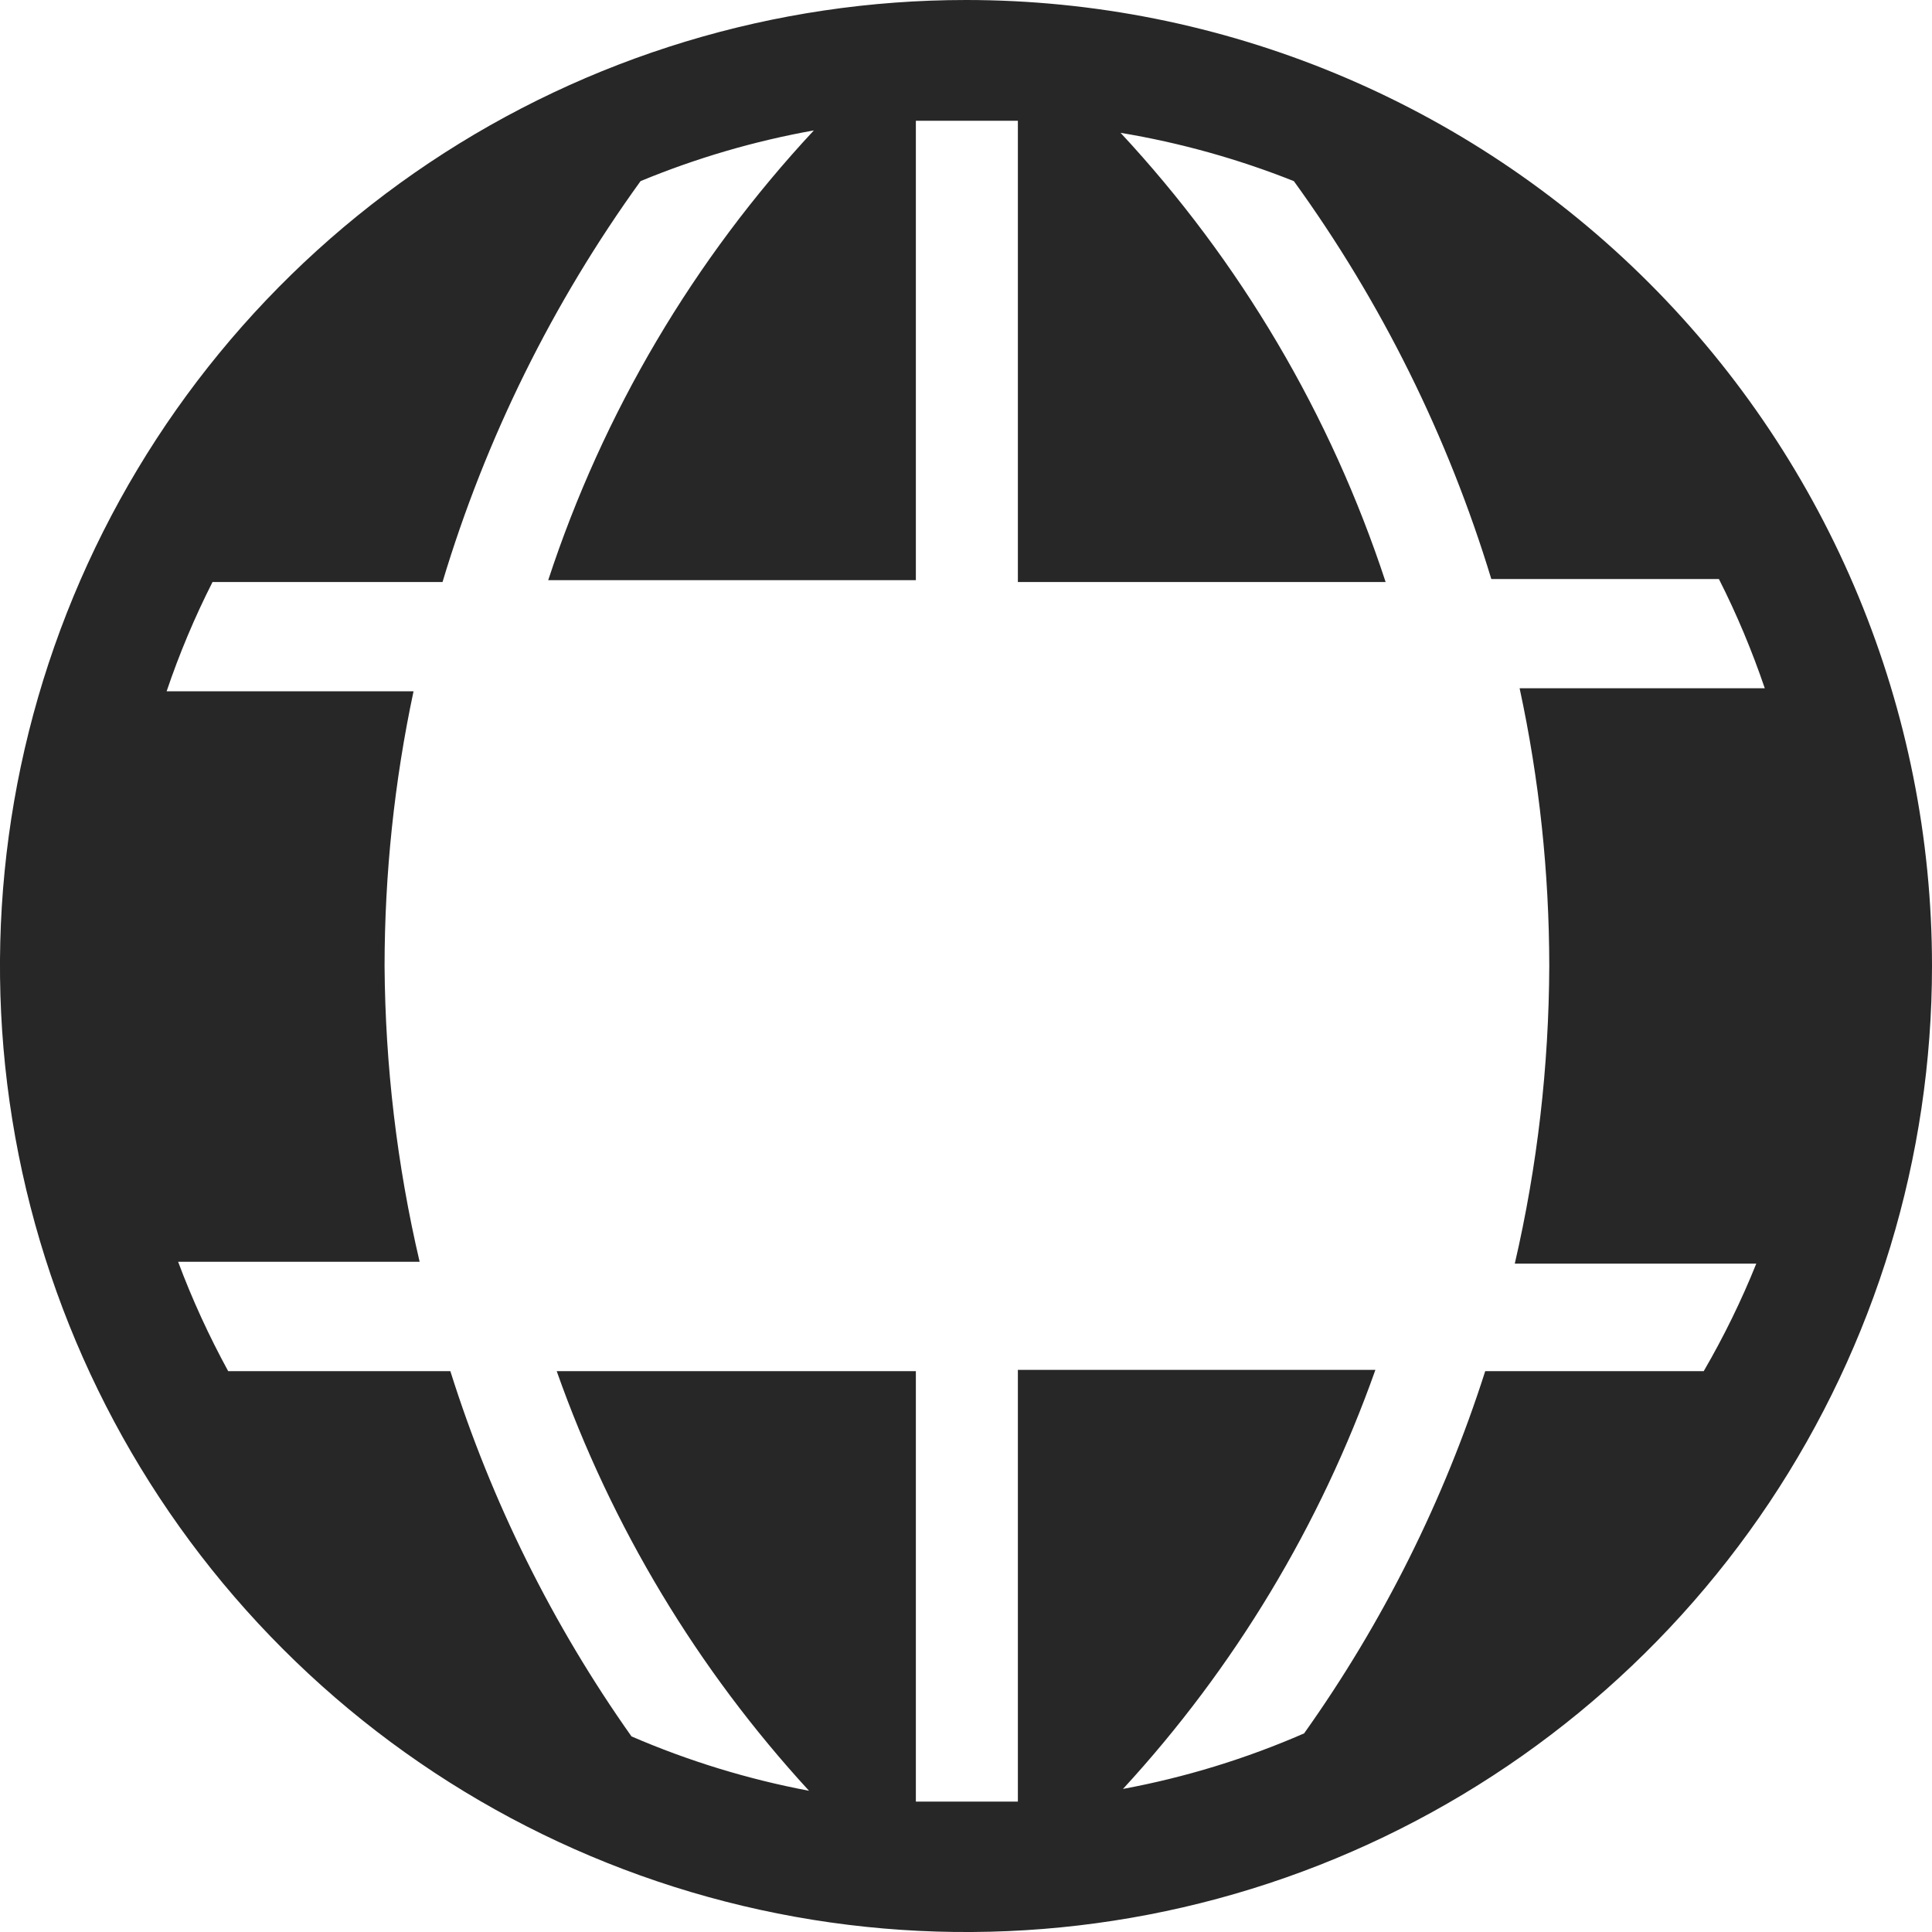
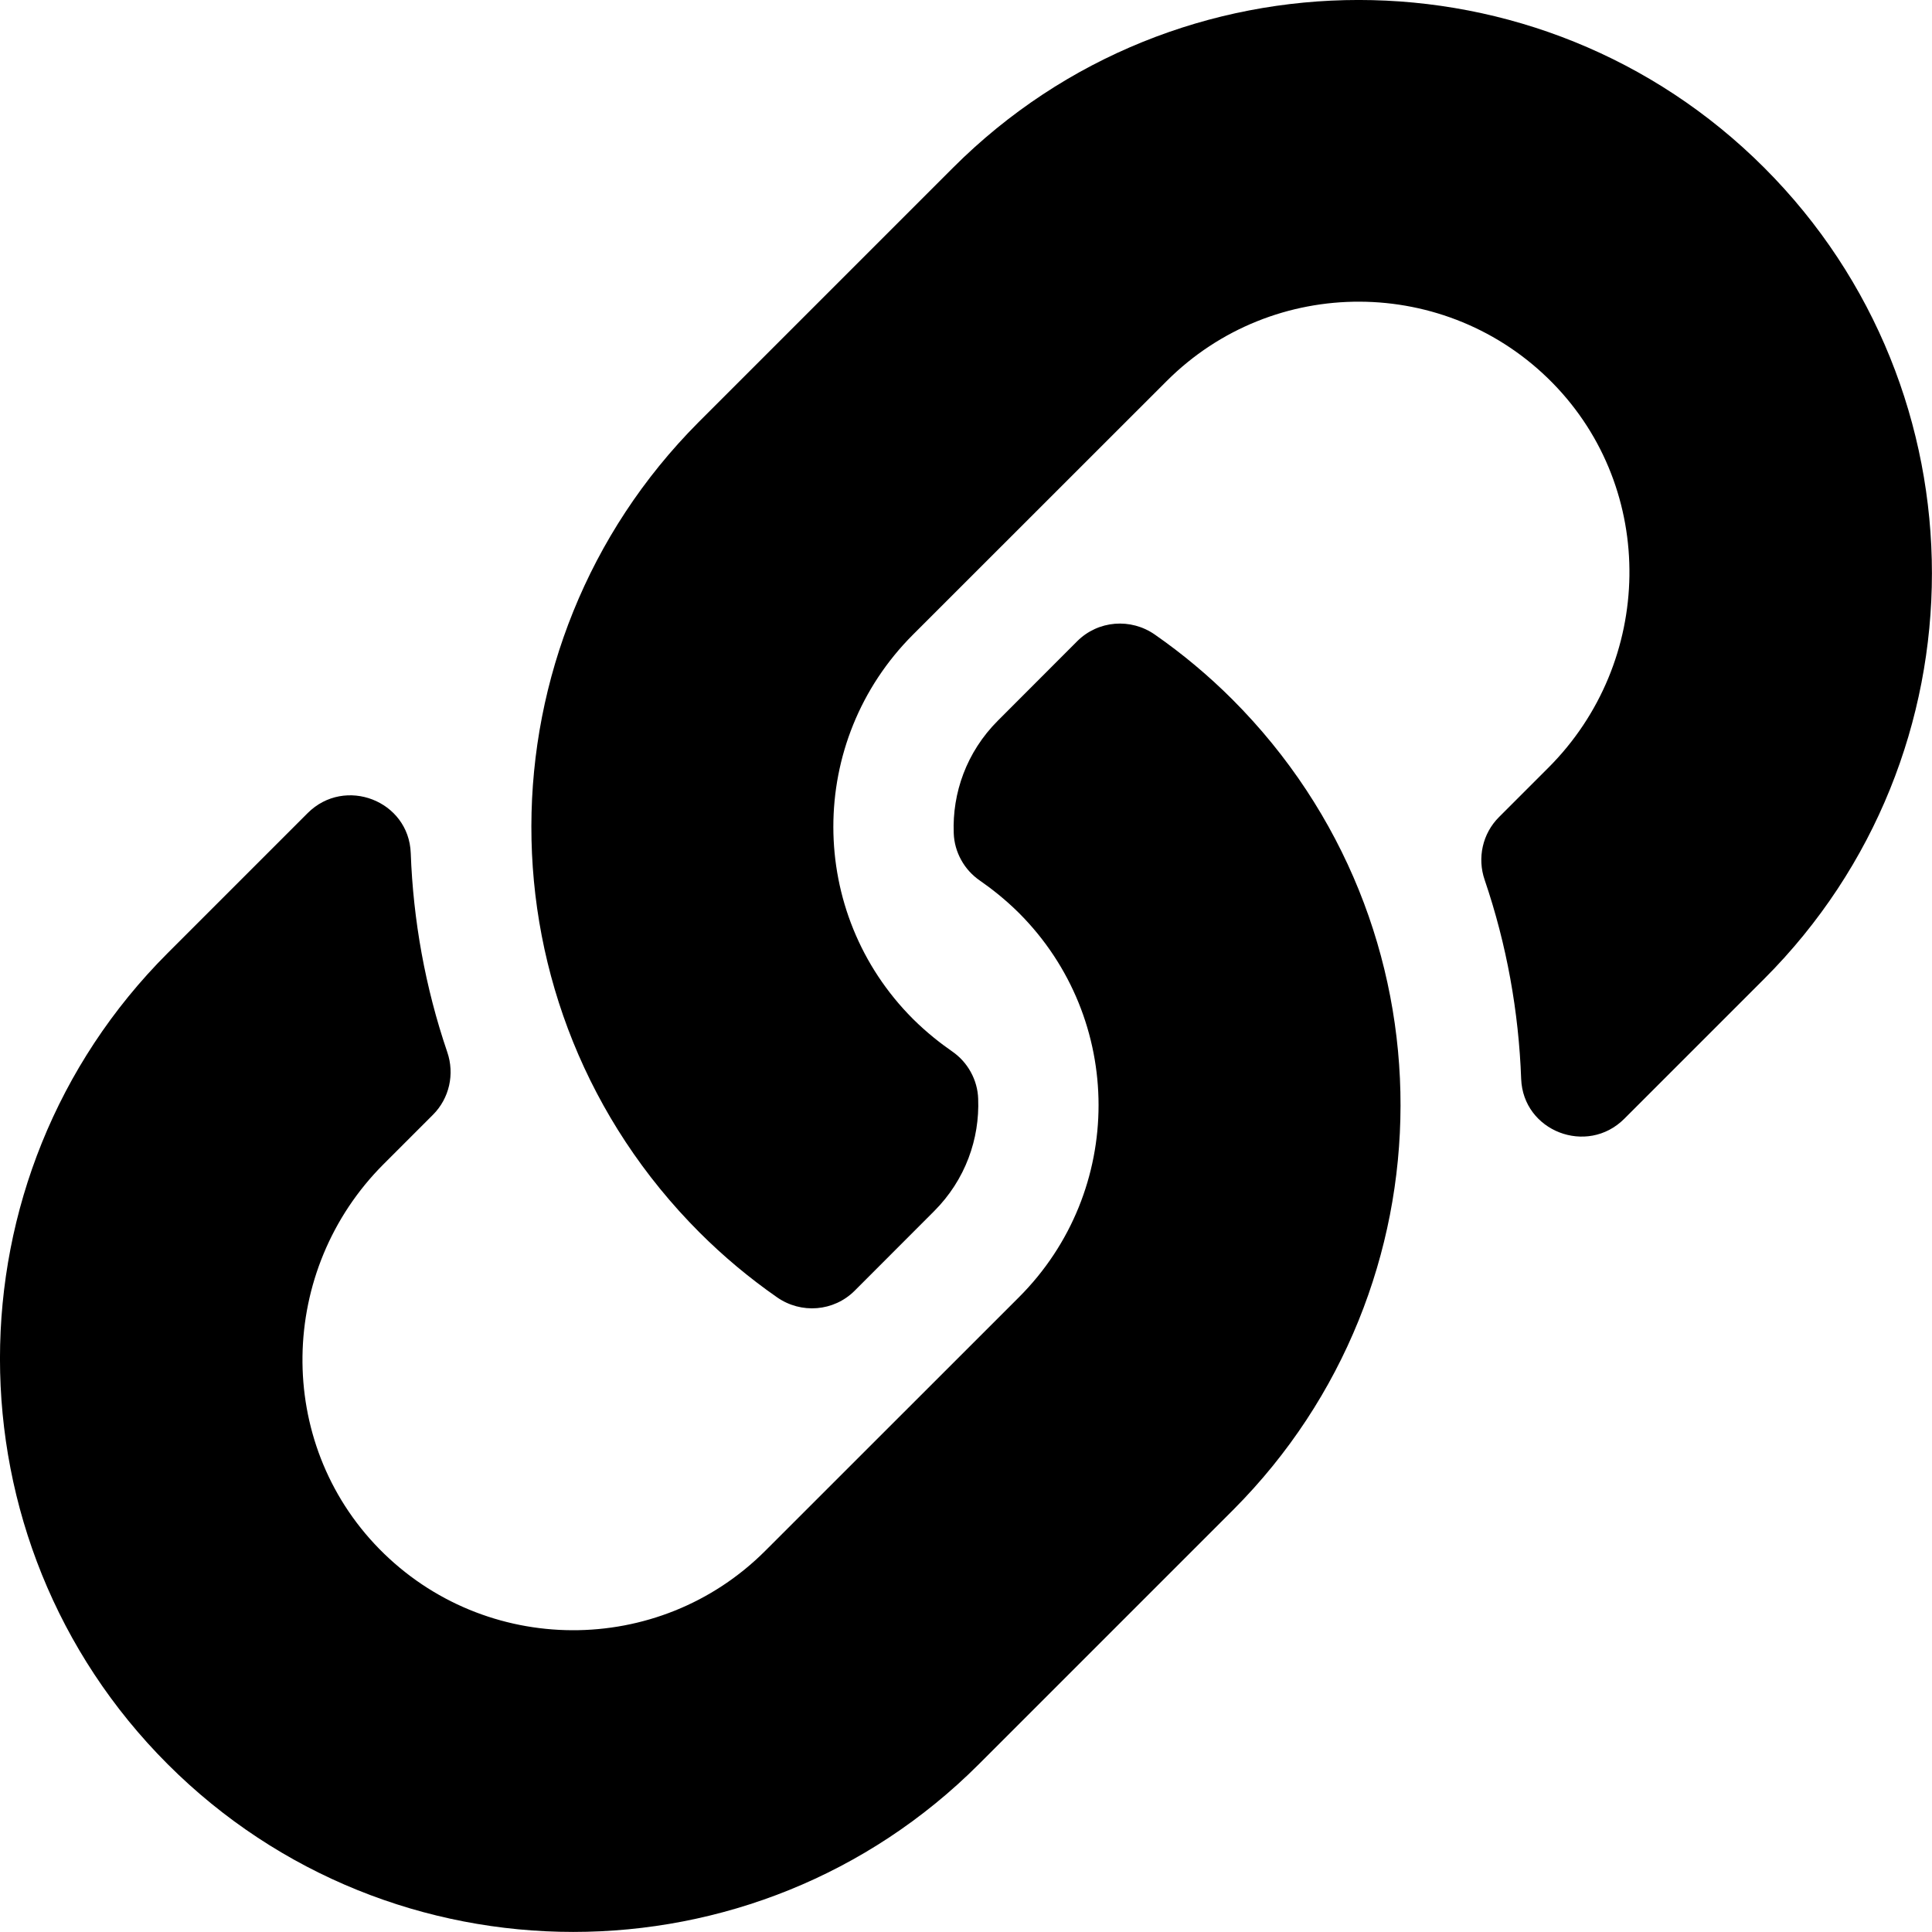
<svg xmlns="http://www.w3.org/2000/svg" width="20" height="20" viewBox="0 0 20 20" fill="none">
-   <path d="M10 0C8.022 0 6.089 0.586 4.444 1.685C2.8 2.784 1.518 4.346 0.761 6.173C0.004 8 -0.194 10.011 0.192 11.951C0.578 13.891 1.53 15.672 2.929 17.071C4.327 18.47 6.109 19.422 8.049 19.808C9.989 20.194 12 19.996 13.827 19.239C15.654 18.482 17.216 17.2 18.315 15.556C19.413 13.911 20 11.978 20 10C20 7.348 18.946 4.804 17.071 2.929C15.196 1.054 12.652 0 10 0V0ZM17.637 14.194H15.375C14.947 15.533 14.315 16.798 13.5 17.944C12.899 18.206 12.27 18.399 11.625 18.519C12.78 17.264 13.668 15.789 14.238 14.181H10.537V18.65H9.481V14.194H5.763C6.331 15.803 7.22 17.281 8.375 18.538C7.744 18.419 7.127 18.23 6.537 17.975C5.72 16.82 5.087 15.544 4.662 14.194H2.362C2.163 13.829 1.989 13.451 1.844 13.062H4.344C4.109 12.058 3.988 11.031 3.981 10C3.982 9.044 4.082 8.091 4.281 7.156H1.725C1.856 6.768 2.015 6.39 2.2 6.025H4.581C5.028 4.537 5.721 3.134 6.631 1.875C7.208 1.636 7.81 1.46 8.425 1.35C7.182 2.684 6.243 4.273 5.675 6.006H9.481V1.25H10.537V6.025H14.344C13.776 4.295 12.84 2.708 11.6 1.375C12.214 1.477 12.816 1.645 13.394 1.875C14.299 3.125 14.989 4.517 15.438 5.994H17.794C17.979 6.359 18.137 6.737 18.269 7.125H15.731C15.935 8.07 16.037 9.034 16.038 10C16.034 11.037 15.915 12.071 15.681 13.081H18.181C18.027 13.464 17.845 13.836 17.637 14.194Z" fill="#272727" />
+   <path d="M12.758 7.241C15.092 9.578 15.06 13.323 12.772 15.624C12.768 15.629 12.762 15.633 12.758 15.638L10.133 18.263C7.818 20.578 4.051 20.578 1.736 18.263C-0.579 15.948 -0.579 12.181 1.736 9.866L3.185 8.417C3.57 8.033 4.232 8.288 4.252 8.831C4.277 9.523 4.401 10.219 4.63 10.891C4.708 11.118 4.652 11.37 4.482 11.54L3.971 12.051C2.876 13.146 2.842 14.928 3.926 16.034C5.021 17.15 6.82 17.157 7.923 16.053L10.548 13.429C11.649 12.328 11.645 10.548 10.548 9.451C10.403 9.307 10.258 9.195 10.144 9.116C10.064 9.061 9.997 8.988 9.95 8.902C9.903 8.817 9.876 8.722 9.873 8.624C9.857 8.211 10.004 7.786 10.33 7.46L11.152 6.637C11.368 6.422 11.706 6.395 11.956 6.57C12.243 6.77 12.511 6.994 12.758 7.241ZM18.263 1.736C15.948 -0.579 12.181 -0.579 9.866 1.736L7.241 4.361C7.237 4.366 7.231 4.371 7.227 4.375C4.939 6.676 4.907 10.421 7.241 12.758C7.488 13.005 7.756 13.229 8.043 13.429C8.293 13.604 8.631 13.577 8.847 13.362L9.669 12.539C9.995 12.213 10.142 11.788 10.126 11.375C10.123 11.277 10.096 11.182 10.049 11.097C10.002 11.011 9.935 10.938 9.855 10.883C9.741 10.804 9.596 10.692 9.451 10.548C8.354 9.451 8.35 7.671 9.451 6.57L12.076 3.946C13.179 2.842 14.978 2.849 16.073 3.965C17.157 5.071 17.123 6.854 16.028 7.948L15.517 8.459C15.347 8.629 15.291 8.881 15.369 9.108C15.598 9.78 15.722 10.476 15.747 11.168C15.767 11.711 16.429 11.966 16.814 11.582L18.263 10.133C20.578 7.818 20.578 4.051 18.263 1.736Z" fill="black" />
</svg>
